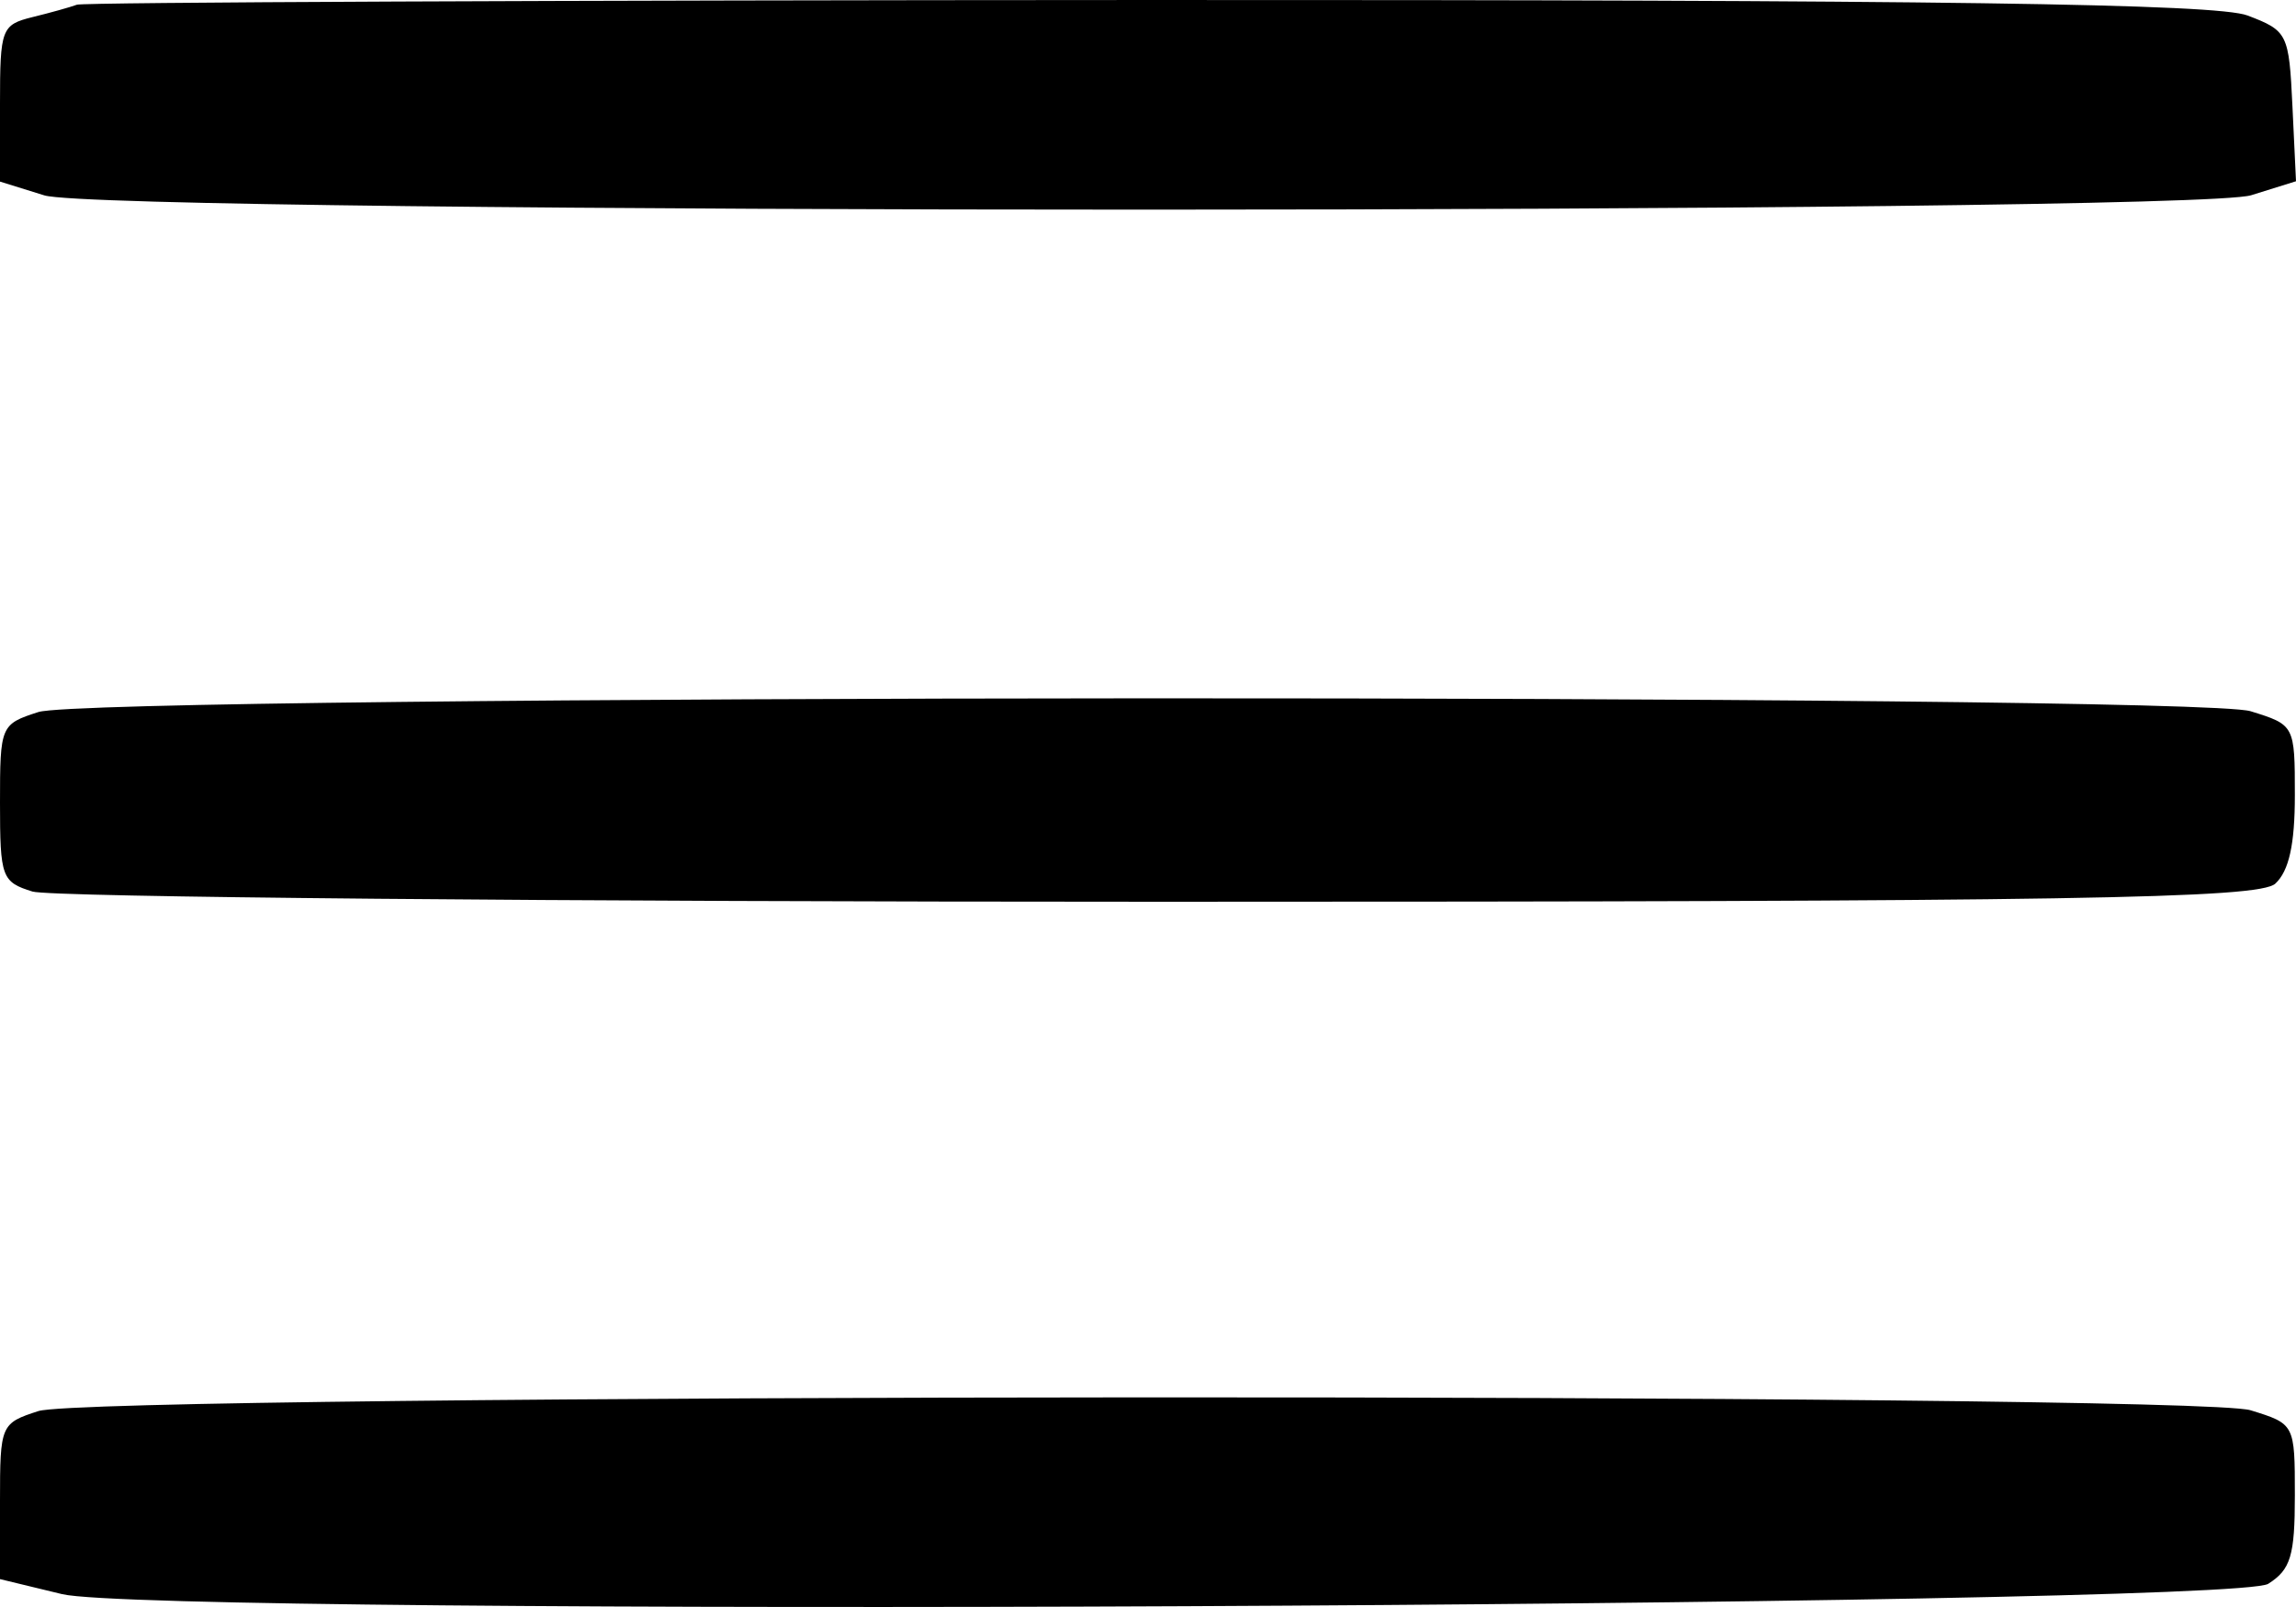
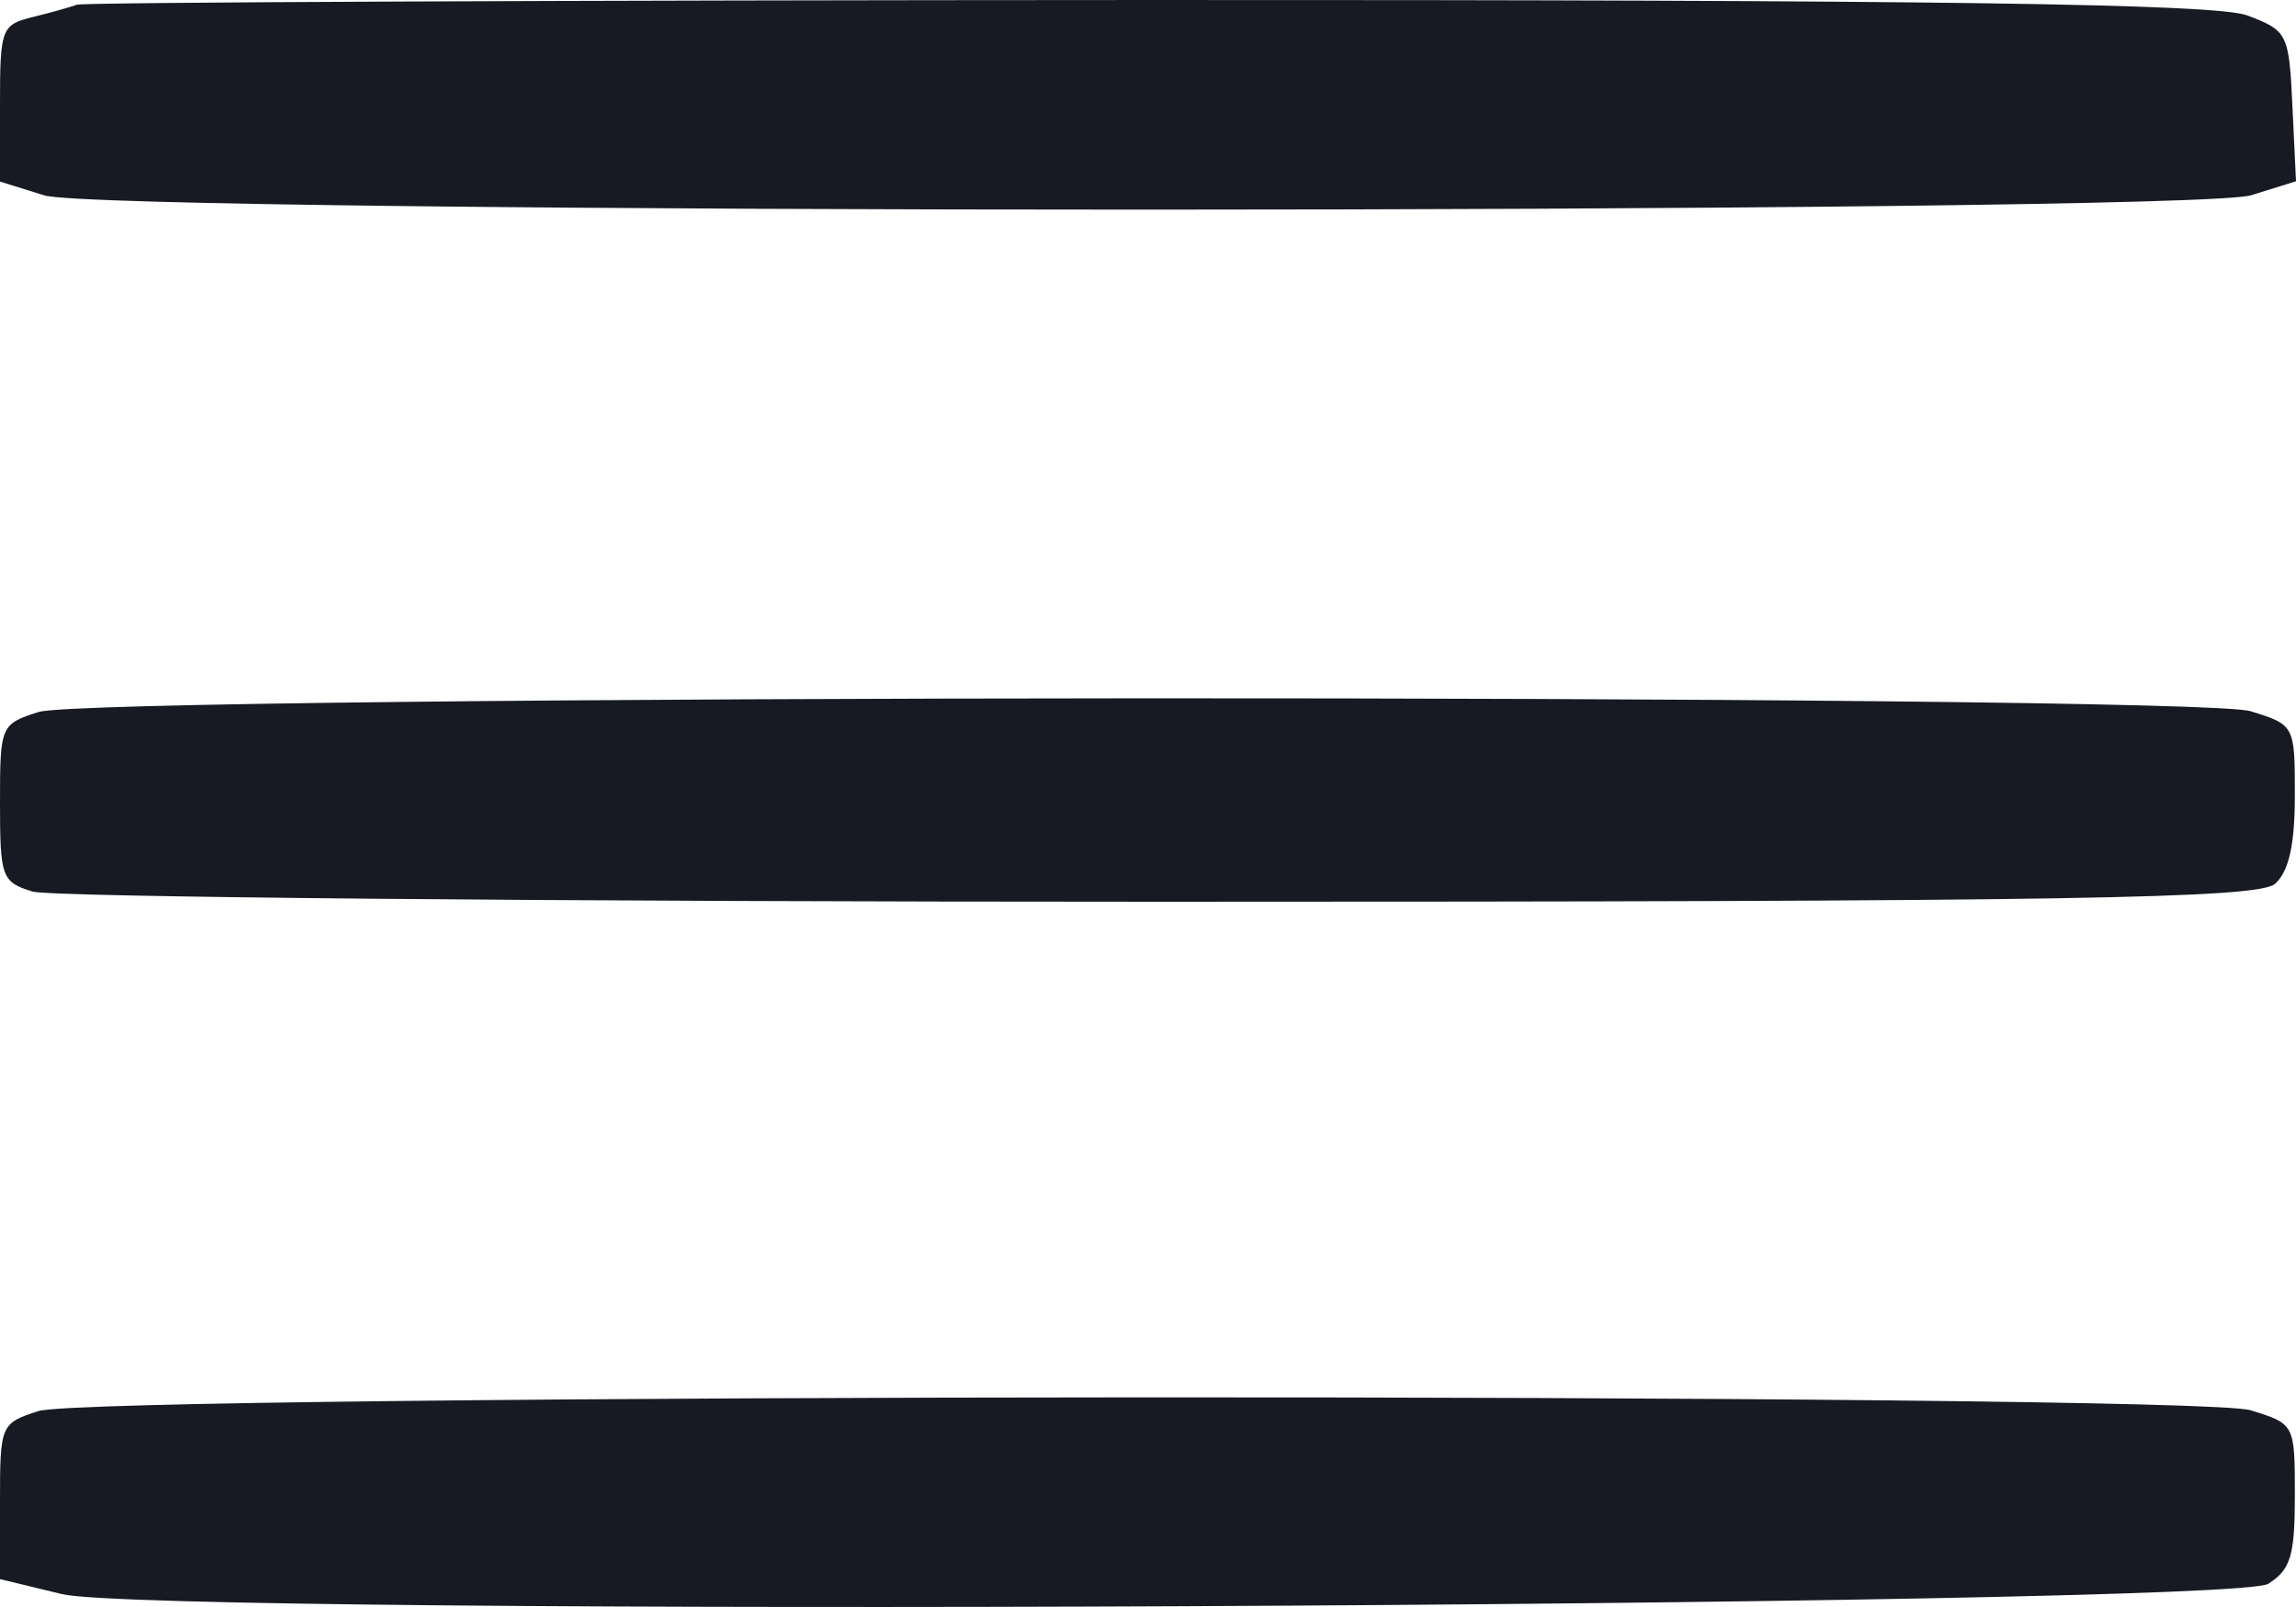
<svg xmlns="http://www.w3.org/2000/svg" width="20" height="14" viewBox="0 0 20 14" fill="none">
-   <path fill-rule="evenodd" clip-rule="evenodd" d="M0.67 0.041C0.613 0.062 0.439 0.111 0.283 0.149C0.013 0.216 0 0.25 0 0.901V1.582L0.386 1.702C0.924 1.869 19.071 1.867 19.609 1.701L20 1.579L19.969 0.926C19.939 0.292 19.927 0.268 19.578 0.135C19.309 0.032 16.875 -0.002 9.995 6.99586e-05C4.923 0.002 0.726 0.02 0.67 0.041ZM0.335 6.203C0.005 6.309 0 6.322 0 6.995C0 7.643 0.015 7.684 0.283 7.767C0.439 7.816 4.86 7.856 10.108 7.856C18.044 7.856 19.678 7.829 19.82 7.698C19.939 7.587 19.99 7.357 19.99 6.928C19.99 6.318 19.988 6.315 19.604 6.196C19.105 6.041 0.816 6.049 0.335 6.203ZM0.335 12.293C0.006 12.399 0 12.413 0 13.079V13.757L0.541 13.888C1.361 14.085 19.44 14.001 19.758 13.798C19.954 13.674 19.99 13.553 19.99 13.028C19.99 12.406 19.989 12.405 19.604 12.286C19.105 12.131 0.816 12.139 0.335 12.293Z" fill="black" />
+   <path fill-rule="evenodd" clip-rule="evenodd" d="M0.67 0.041C0.613 0.062 0.439 0.111 0.283 0.149C0.013 0.216 0 0.25 0 0.901V1.582L0.386 1.702C0.924 1.869 19.071 1.867 19.609 1.701L20 1.579L19.969 0.926C19.939 0.292 19.927 0.268 19.578 0.135C19.309 0.032 16.875 -0.002 9.995 6.99586e-05C4.923 0.002 0.726 0.02 0.67 0.041ZM0.335 6.203C0.005 6.309 0 6.322 0 6.995C0 7.643 0.015 7.684 0.283 7.767C0.439 7.816 4.86 7.856 10.108 7.856C18.044 7.856 19.678 7.829 19.82 7.698C19.939 7.587 19.99 7.357 19.99 6.928C19.99 6.318 19.988 6.315 19.604 6.196C19.105 6.041 0.816 6.049 0.335 6.203ZM0.335 12.293C0.006 12.399 0 12.413 0 13.079V13.757L0.541 13.888C1.361 14.085 19.44 14.001 19.758 13.798C19.954 13.674 19.99 13.553 19.99 13.028C19.99 12.406 19.989 12.405 19.604 12.286C19.105 12.131 0.816 12.139 0.335 12.293Z" fill="#171A23" />
</svg>
